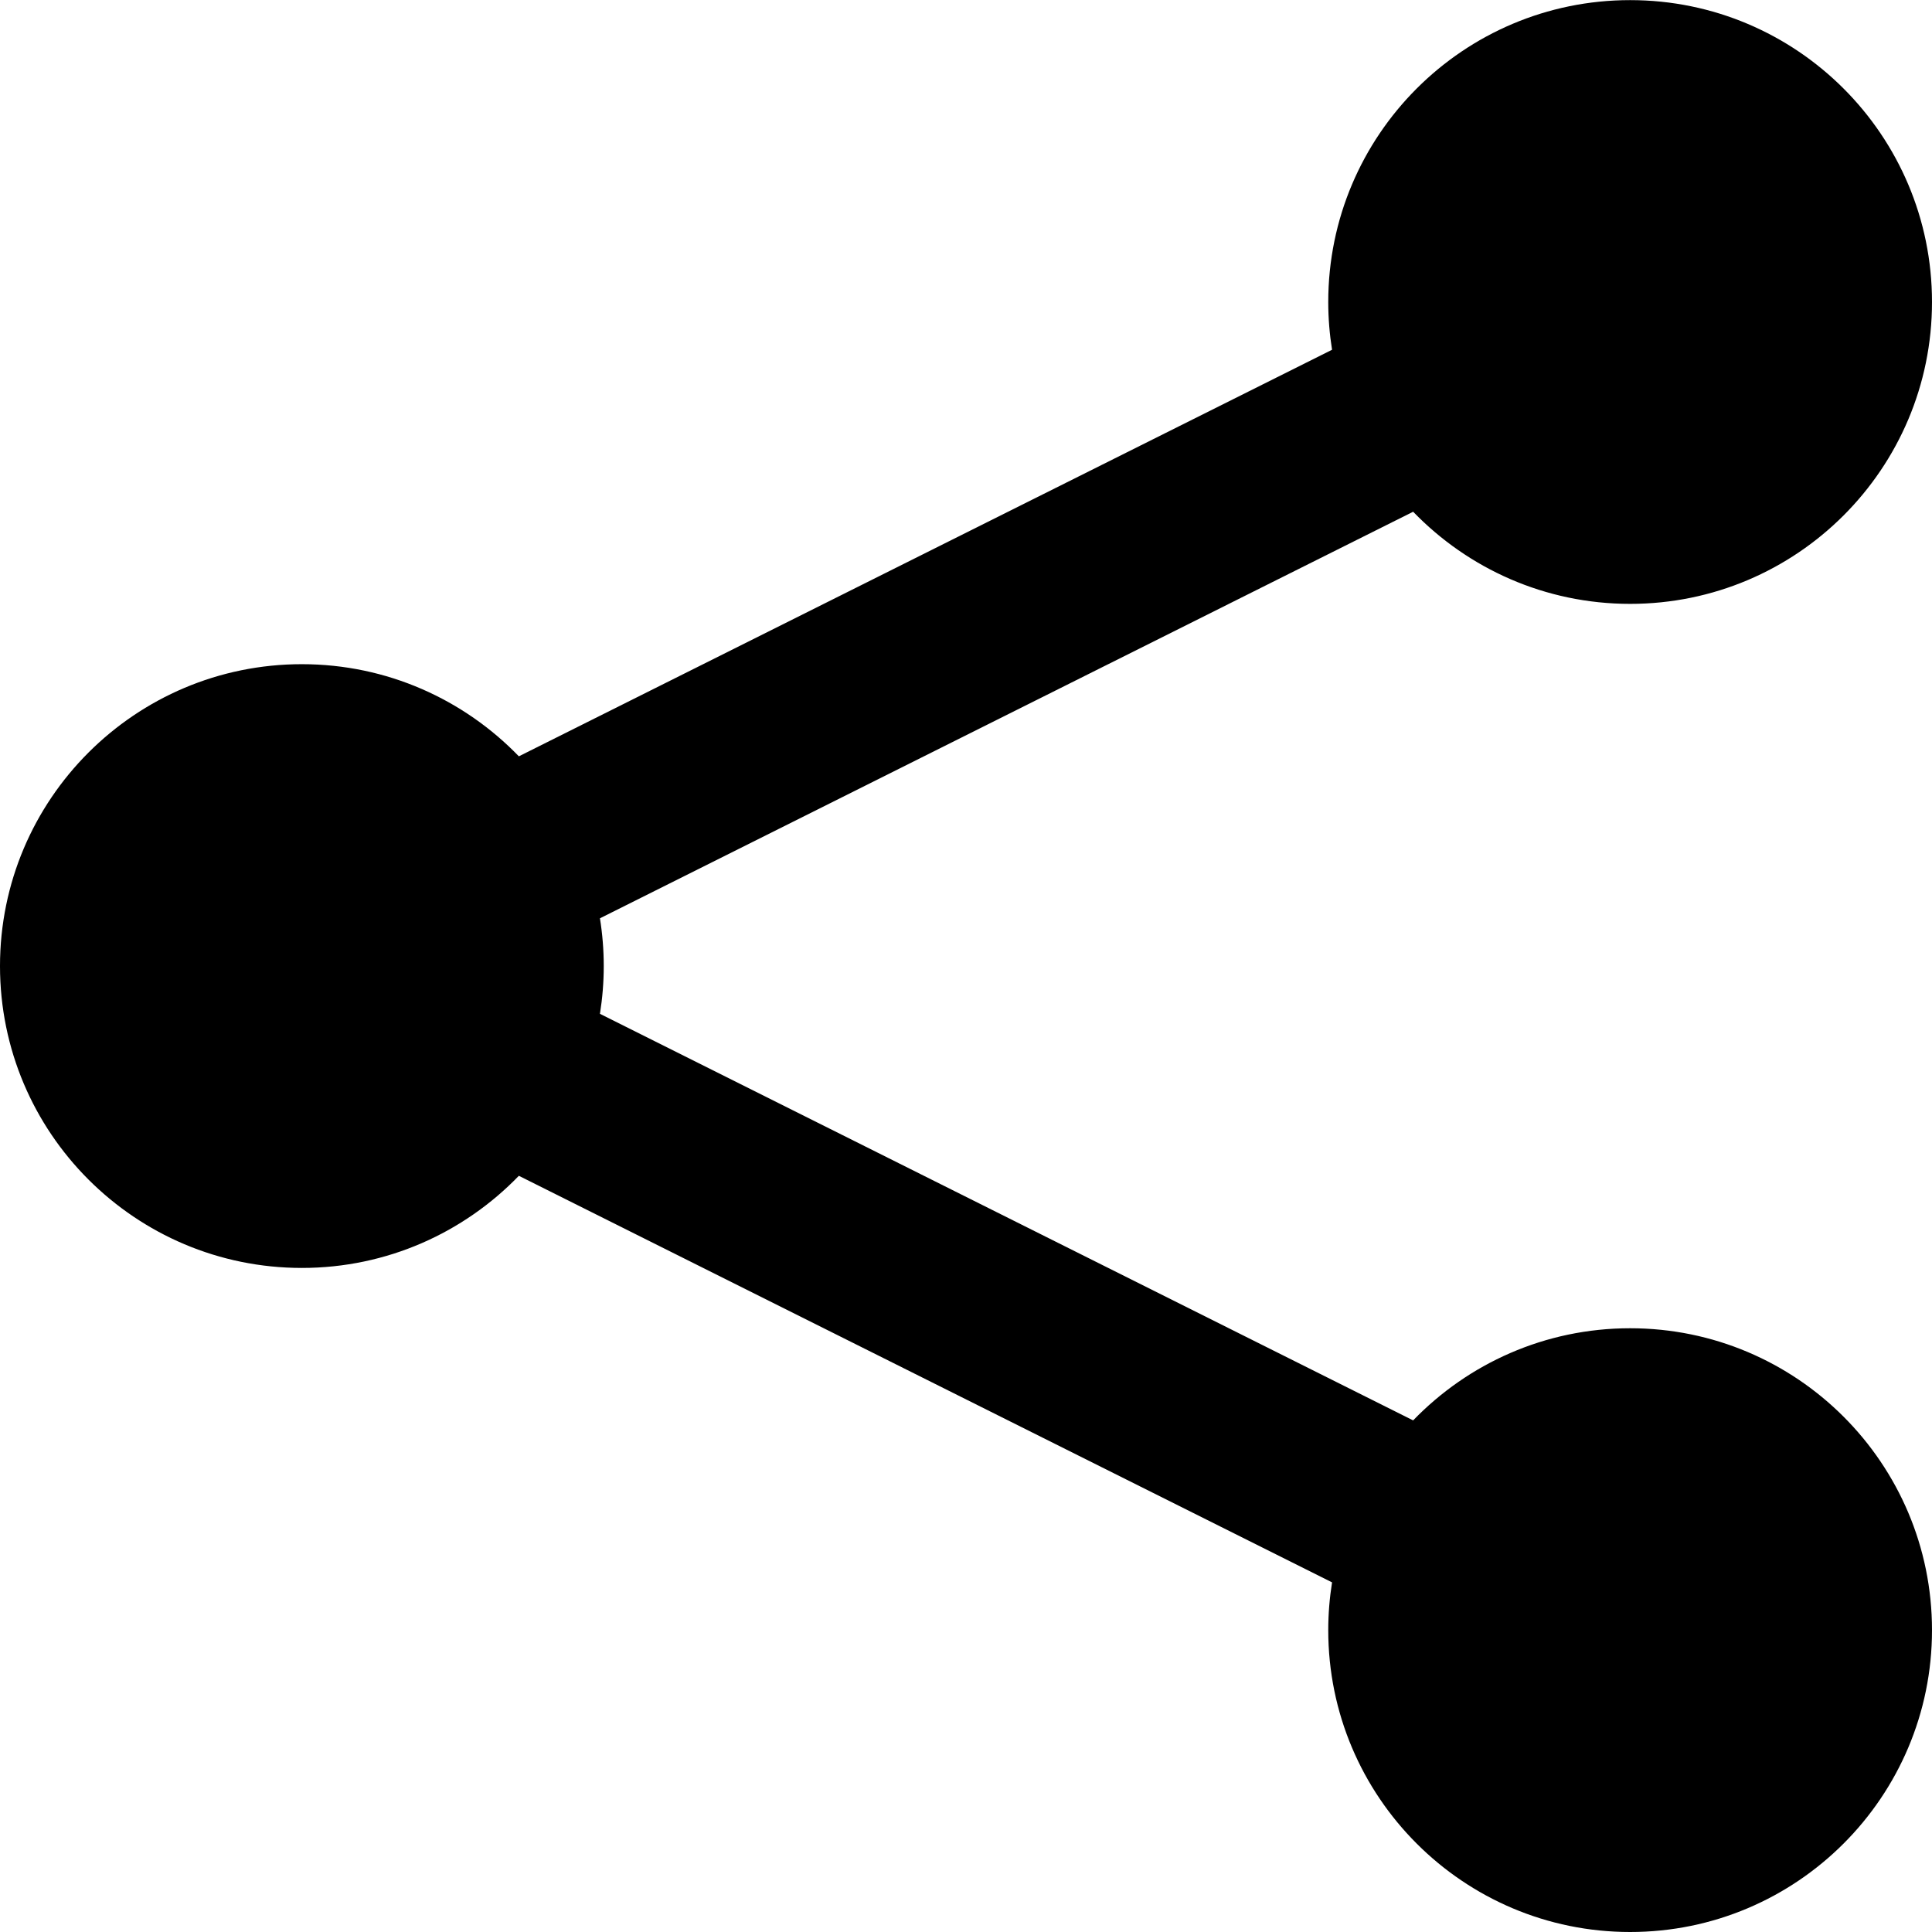
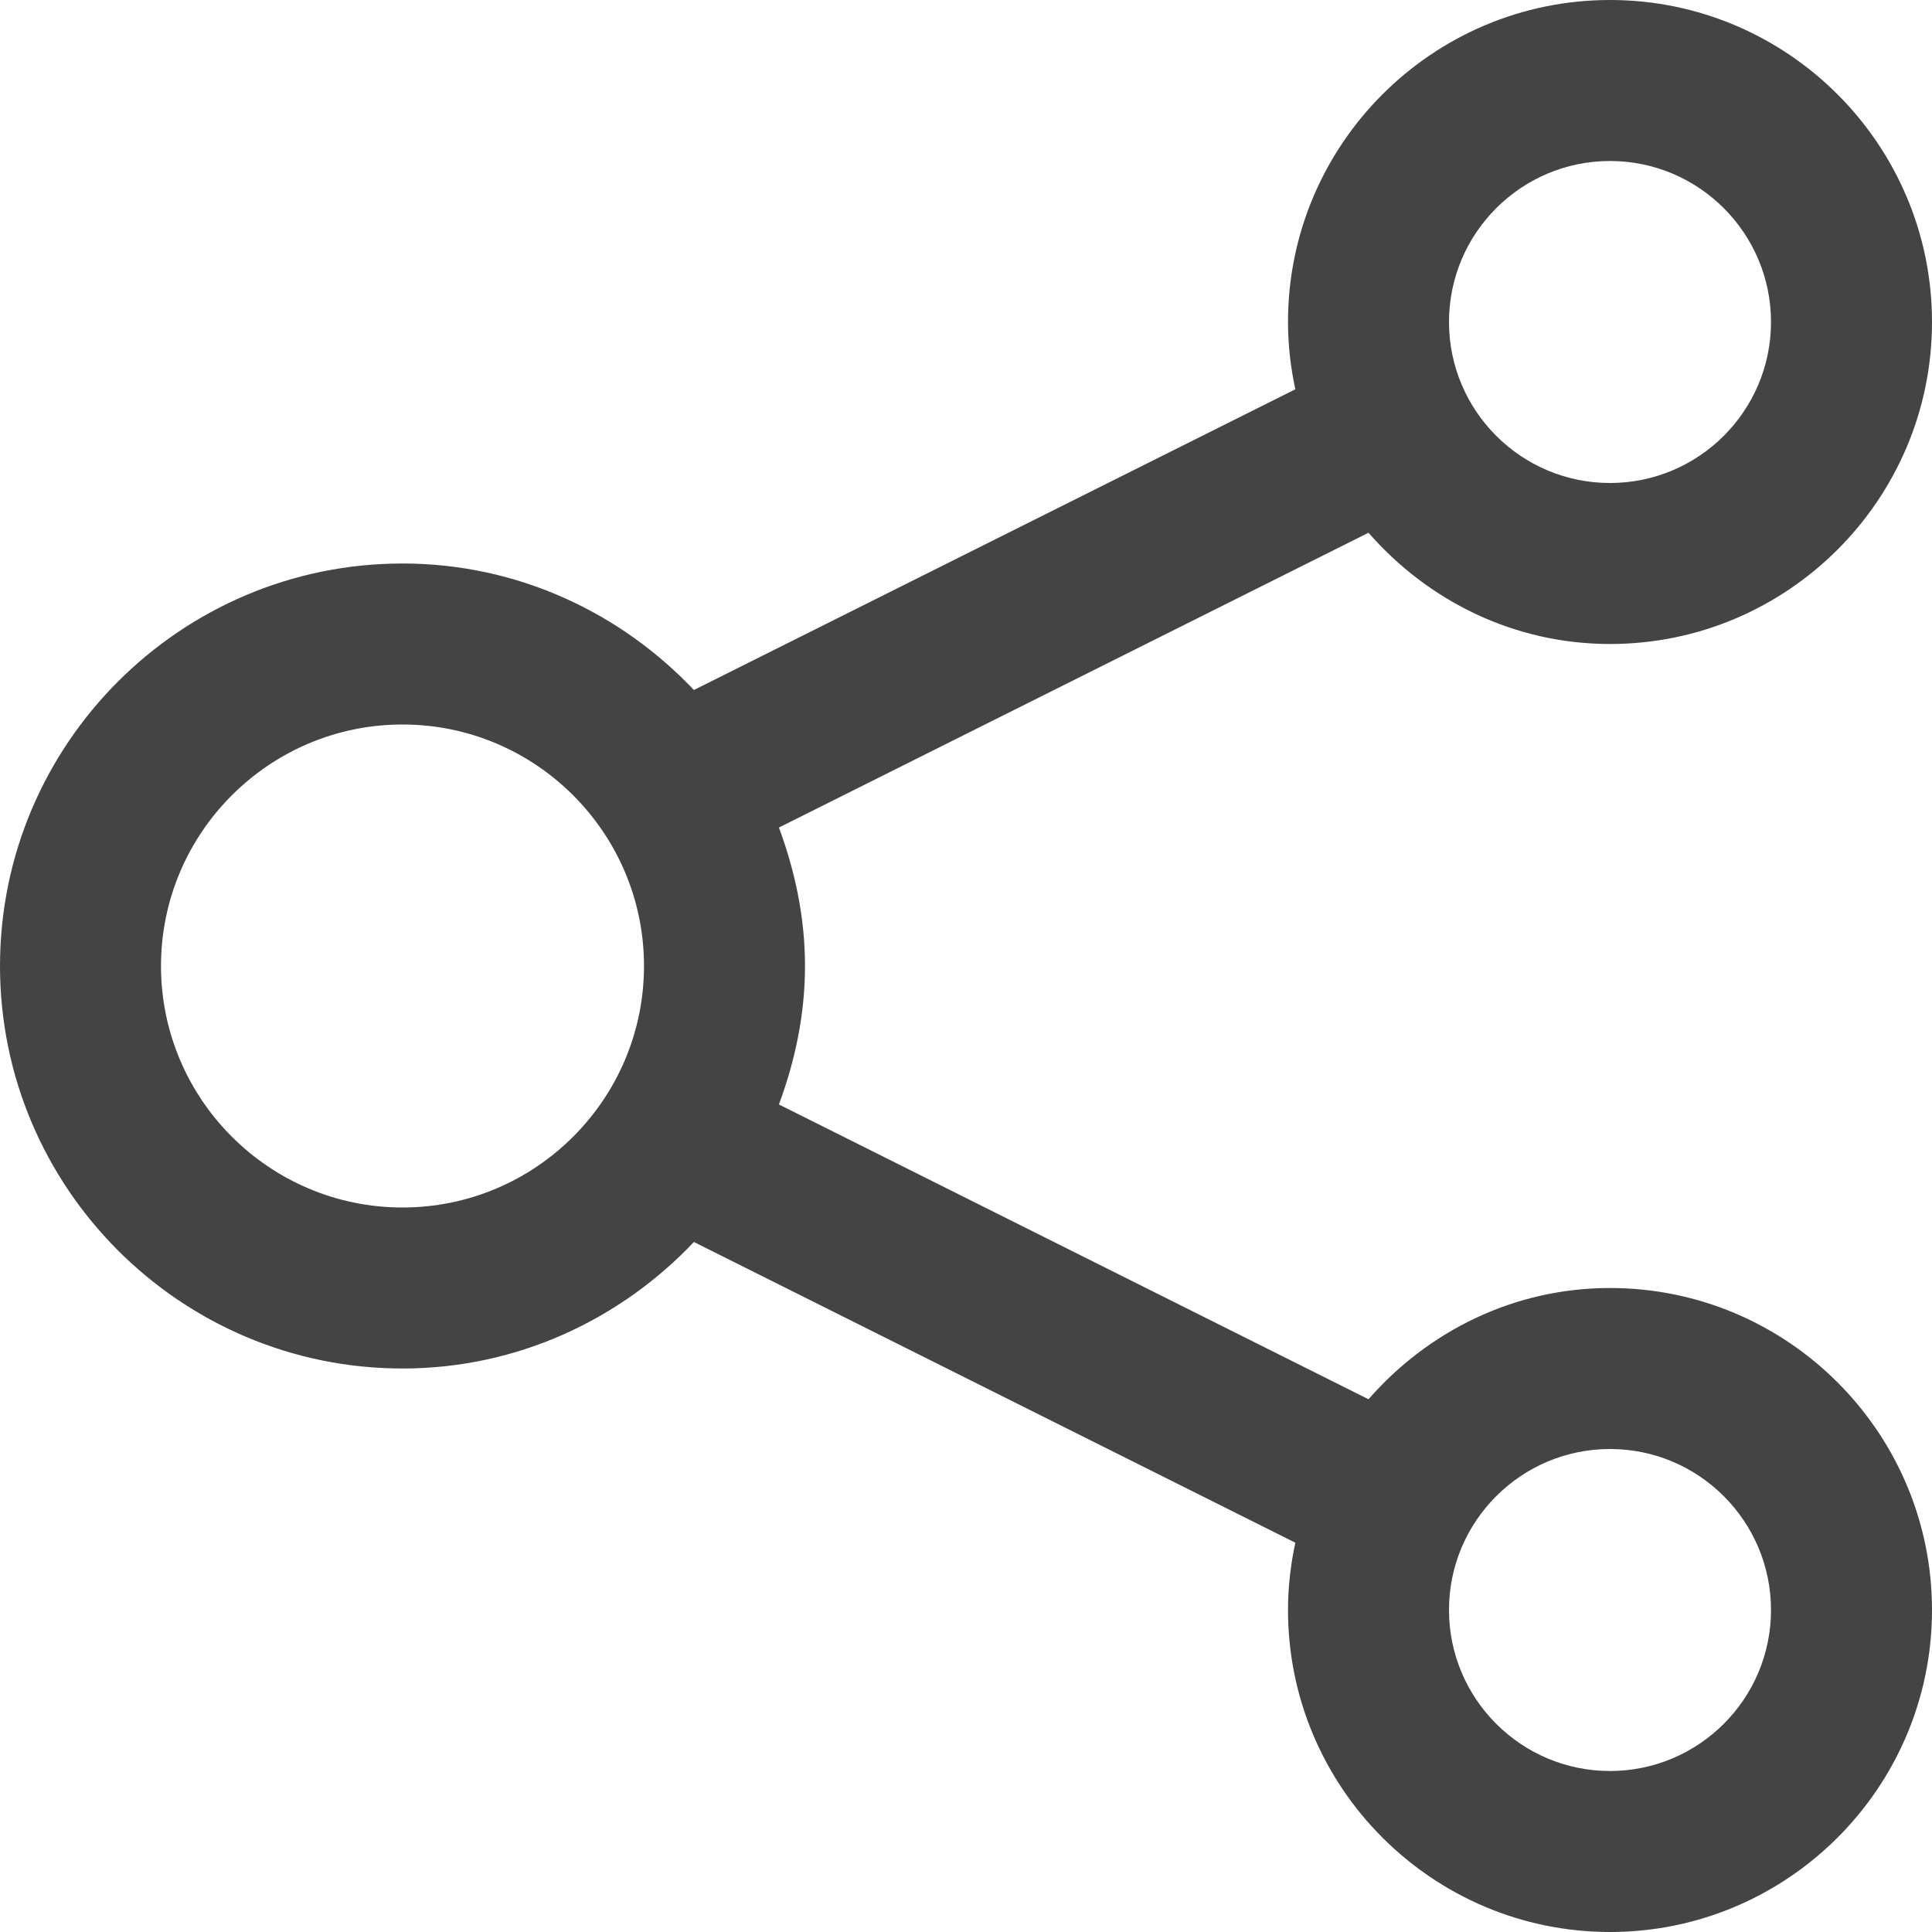
- <svg xmlns="http://www.w3.org/2000/svg" version="1.1" width="32" height="32" viewBox="0 0 32 32">
-   <g id="icomoon-ignore">
- </g>
-   <path d="M27 22c-1.411 0-2.685 0.586-3.594 1.526l-13.469-6.734c0.041-0.258 0.063-0.522 0.063-0.791s-0.022-0.534-0.063-0.791l13.469-6.734c0.909 0.94 2.183 1.526 3.594 1.526 2.761 0 5-2.239 5-5s-2.239-5-5-5-5 2.239-5 5c0 0.269 0.022 0.534 0.063 0.791l-13.469 6.734c-0.909-0.94-2.183-1.526-3.594-1.526-2.761 0-5 2.239-5 5s2.239 5 5 5c1.411 0 2.685-0.586 3.594-1.526l13.469 6.734c-0.041 0.258-0.063 0.522-0.063 0.791 0 2.761 2.239 5 5 5s5-2.239 5-5c0-2.761-2.239-5-5-5z" fill="#000000" />
+ <svg xmlns="http://www.w3.org/2000/svg" version="1.1" width="24" height="24" viewBox="0 0 24 24">
+   <path d="M20 16c-1.2 0-2.266 0.542-3 1.382l-7.324-3.662c0.199-0.538 0.324-1.113 0.324-1.72s-0.125-1.182-0.324-1.72l7.324-3.662c0.734 0.84 1.8 1.382 3 1.382 2.206 0 4-1.795 4-4s-1.794-4-4-4-4 1.795-4 4c0 0.287 0.033 0.566 0.091 0.836l-7.47 3.735c0.003 0.003 0.004 0.007 0.007 0.009-0.912-0.967-2.196-1.58-3.628-1.58-2.757 0-5 2.243-5 5s2.243 5 5 5c1.432 0 2.716-0.613 3.628-1.58-0.003 0.002-0.004 0.006-0.007 0.009l7.47 3.735c-0.058 0.27-0.091 0.549-0.091 0.836 0 2.205 1.794 4 4 4s4-1.795 4-4-1.794-4-4-4zM20 2c1.103 0 2 0.896 2 2s-0.897 2-2 2-2-0.896-2-2 0.897-2 2-2zM5 15c-1.654 0-3-1.346-3-3s1.346-3 3-3 3 1.346 3 3-1.346 3-3 3zM20 22c-1.103 0-2-0.896-2-2s0.897-2 2-2 2 0.896 2 2-0.897 2-2 2z" fill="#444444" />
</svg>
